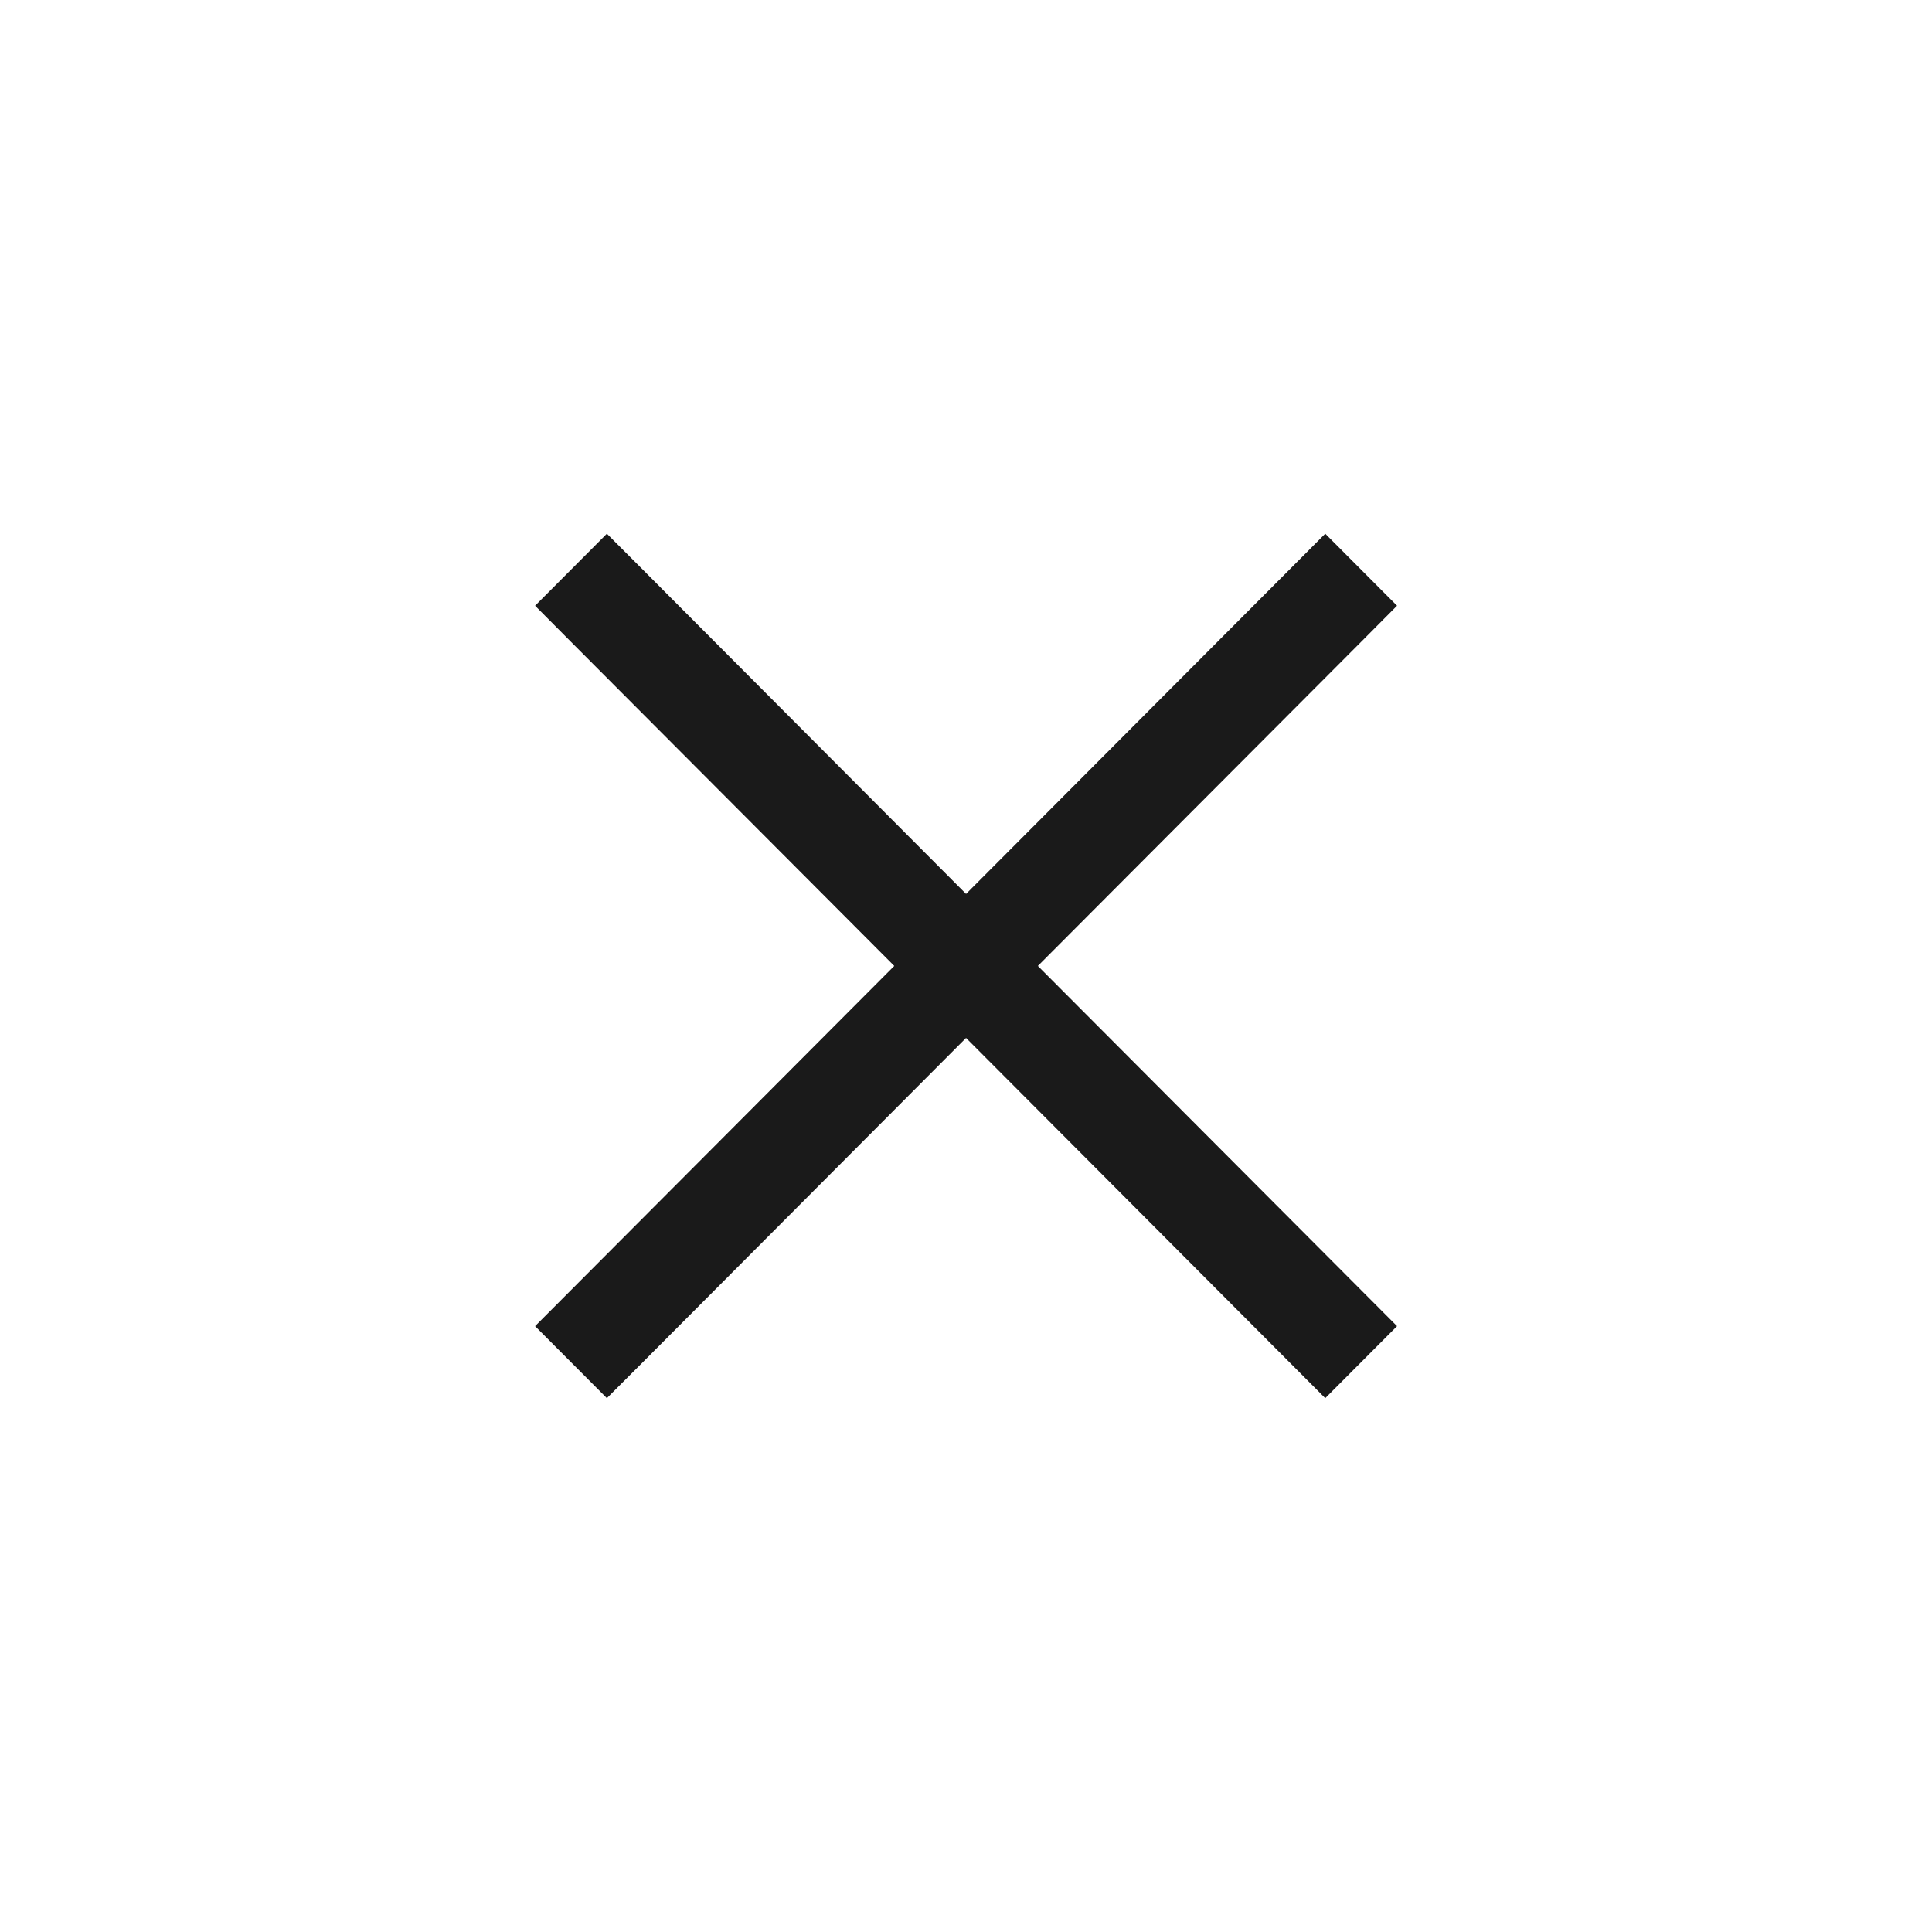
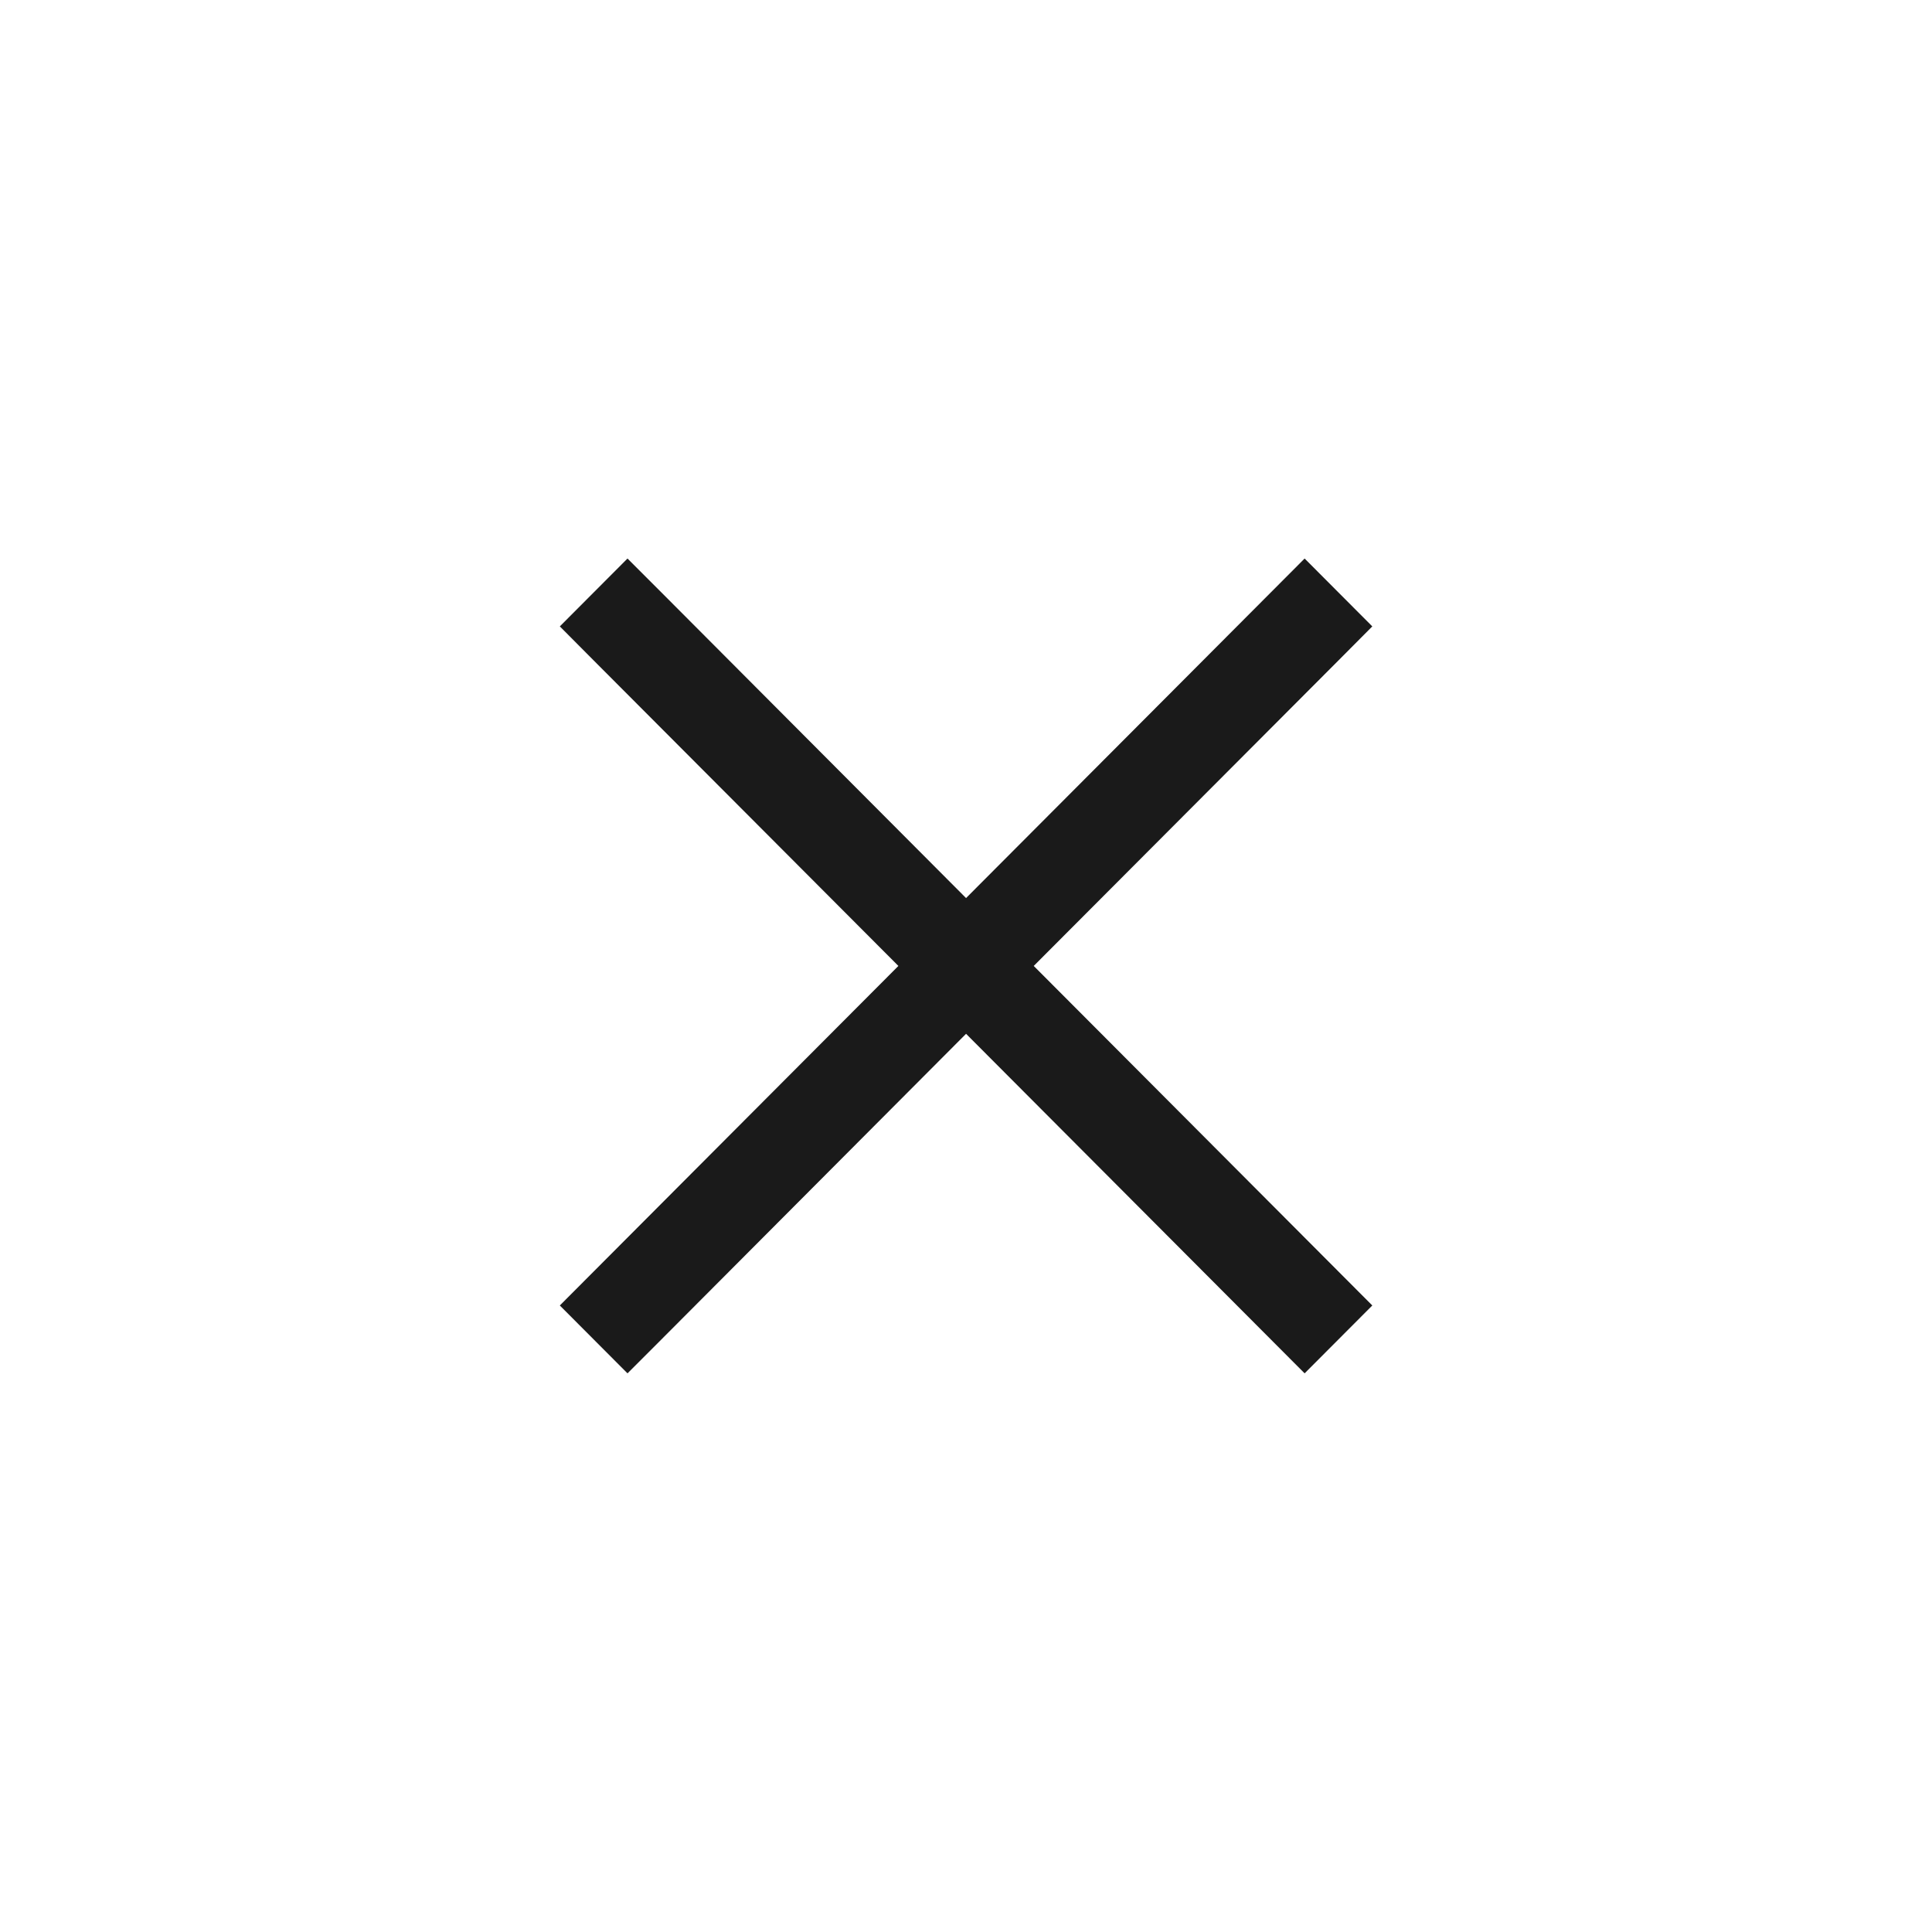
- <svg xmlns="http://www.w3.org/2000/svg" width="30" height="30" viewBox="0 0 7.937 7.938" version="1.1" id="svg8">
+ <svg xmlns="http://www.w3.org/2000/svg" id="svg8" version="1.1" viewBox="0 0 7.937 7.938" height="30" width="30">
  <defs id="defs2">
-     <linearGradient y2="518.139" y1="545.139" x2="399.994" x1="399.994" gradientUnits="userSpaceOnUse" id="b">
-       <stop id="stop7" stop-color="#ff584c" offset="0" />
-       <stop id="stop9" stop-color="#ff8077" offset="1" />
+     <linearGradient id="b" gradientUnits="userSpaceOnUse" x1="399.994" x2="399.994" y1="545.139" y2="518.139">
+       <stop offset="0" stop-color="#ff584c" id="stop7" />
+       <stop offset="1" stop-color="#ff8077" id="stop9" />
    </linearGradient>
-     <linearGradient y2="517.798" y1="545.798" x2="399.571" x1="399.571" gradientUnits="userSpaceOnUse" id="a">
-       <stop id="stop2" stop-color="#3889e9" offset="0" />
-       <stop id="stop4" stop-color="#5ea5fb" offset="1" />
+     <linearGradient id="a" gradientUnits="userSpaceOnUse" x1="399.571" x2="399.571" y1="545.798" y2="517.798">
+       <stop offset="0" stop-color="#3889e9" id="stop2" />
+       <stop offset="1" stop-color="#5ea5fb" id="stop4" />
    </linearGradient>
  </defs>
-   <g id="layer1" transform="translate(0,-289.0625)">
-     <g id="4" transform="matrix(0.2645833,0,0,0.2645833,11.89587,2.95642)" />
-     <g id="4-7" transform="matrix(0.2645833,0,0,0.2645833,8.257853,2.602067)" />
-     <rect ry="6.5889685e-06" y="289.918" x="0.864" height="6.227" width="6.209" id="rect1569-36" style="opacity:0;fill:#000000;fill-opacity:1;stroke:none;stroke-width:0.184;stroke-linejoin:miter;stroke-miterlimit:4;stroke-dasharray:none;stroke-opacity:1;paint-order:markers stroke fill" />
-     <polygon id="polygon2562" points="16,16.708 16.708,16 17.063,16.354 20.25,19.542 23.438,16.354 23.792,16 24.5,16.708 24.146,17.063 20.958,20.25 24.146,23.438 24.5,23.792 23.792,24.5 23.438,24.146 20.25,20.958 17.063,24.146 16.708,24.5 16,23.792 16.354,23.438 19.542,20.25 16.354,17.063 " transform="matrix(0.4166615,0,0,0.4178633,-4.468646,284.5695)" style="fill:#1a1a1a;fill-opacity:1" />
+   <g transform="translate(0,-289.0625)" id="layer1">
+     <g transform="matrix(0.2645833,0,0,0.2645833,11.89587,2.95642)" id="4" />
+     <g transform="matrix(0.2645833,0,0,0.2645833,8.257853,2.602067)" id="4-7" />
+     <rect style="opacity:0;fill:#000000;fill-opacity:1;stroke:none;stroke-width:0.184;stroke-linejoin:miter;stroke-miterlimit:4;stroke-dasharray:none;stroke-opacity:1;paint-order:markers stroke fill" id="rect1569-36" width="6.209" height="6.227" x="0.864" y="289.918" ry="6.5889685e-06" />
+     <polygon style="fill:#1a1a1a;fill-opacity:1" transform="matrix(0.3927302,0,0,0.3938628,-3.984036,285.0555)" points="23.792,16 24.5,16.708 24.146,17.063 20.958,20.25 24.146,23.438 24.5,23.792 23.792,24.5 23.438,24.146 20.25,20.958 17.063,24.146 16.708,24.5 16,23.792 16.354,23.438 19.542,20.25 16.354,17.063 16,16.708 16.708,16 17.063,16.354 20.25,19.542 23.438,16.354 " id="polygon2562" />
  </g>
</svg>
